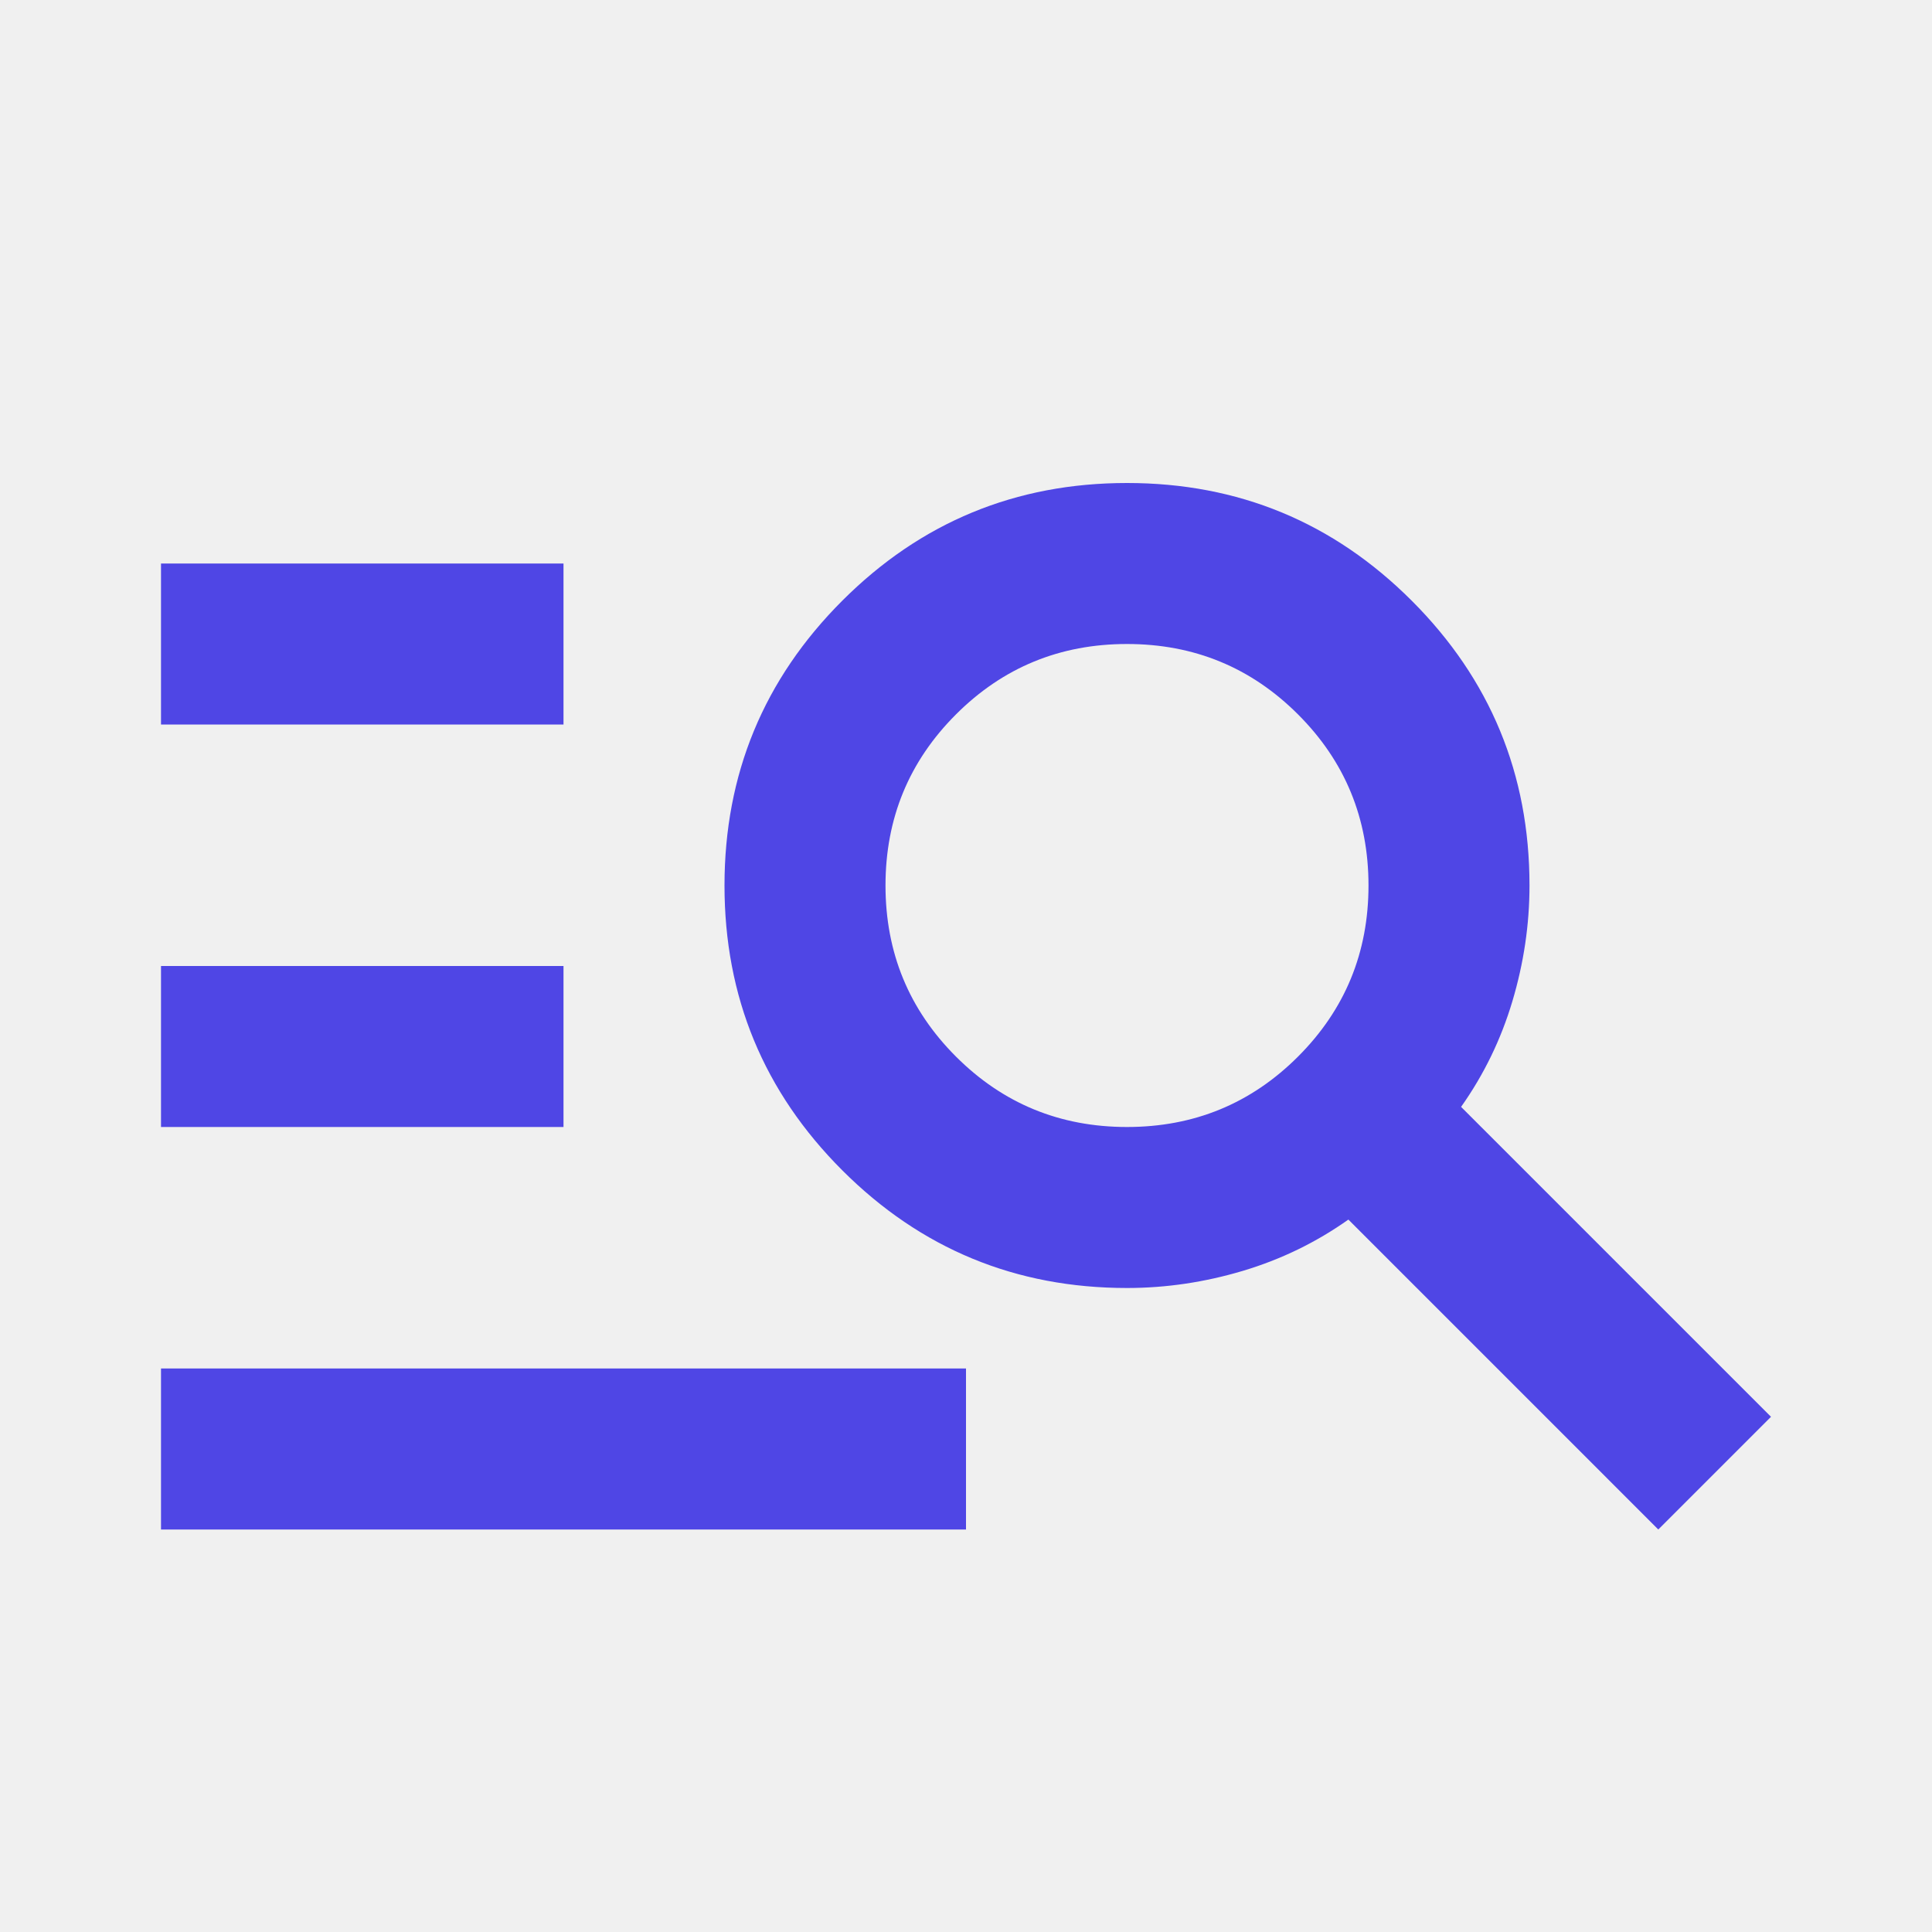
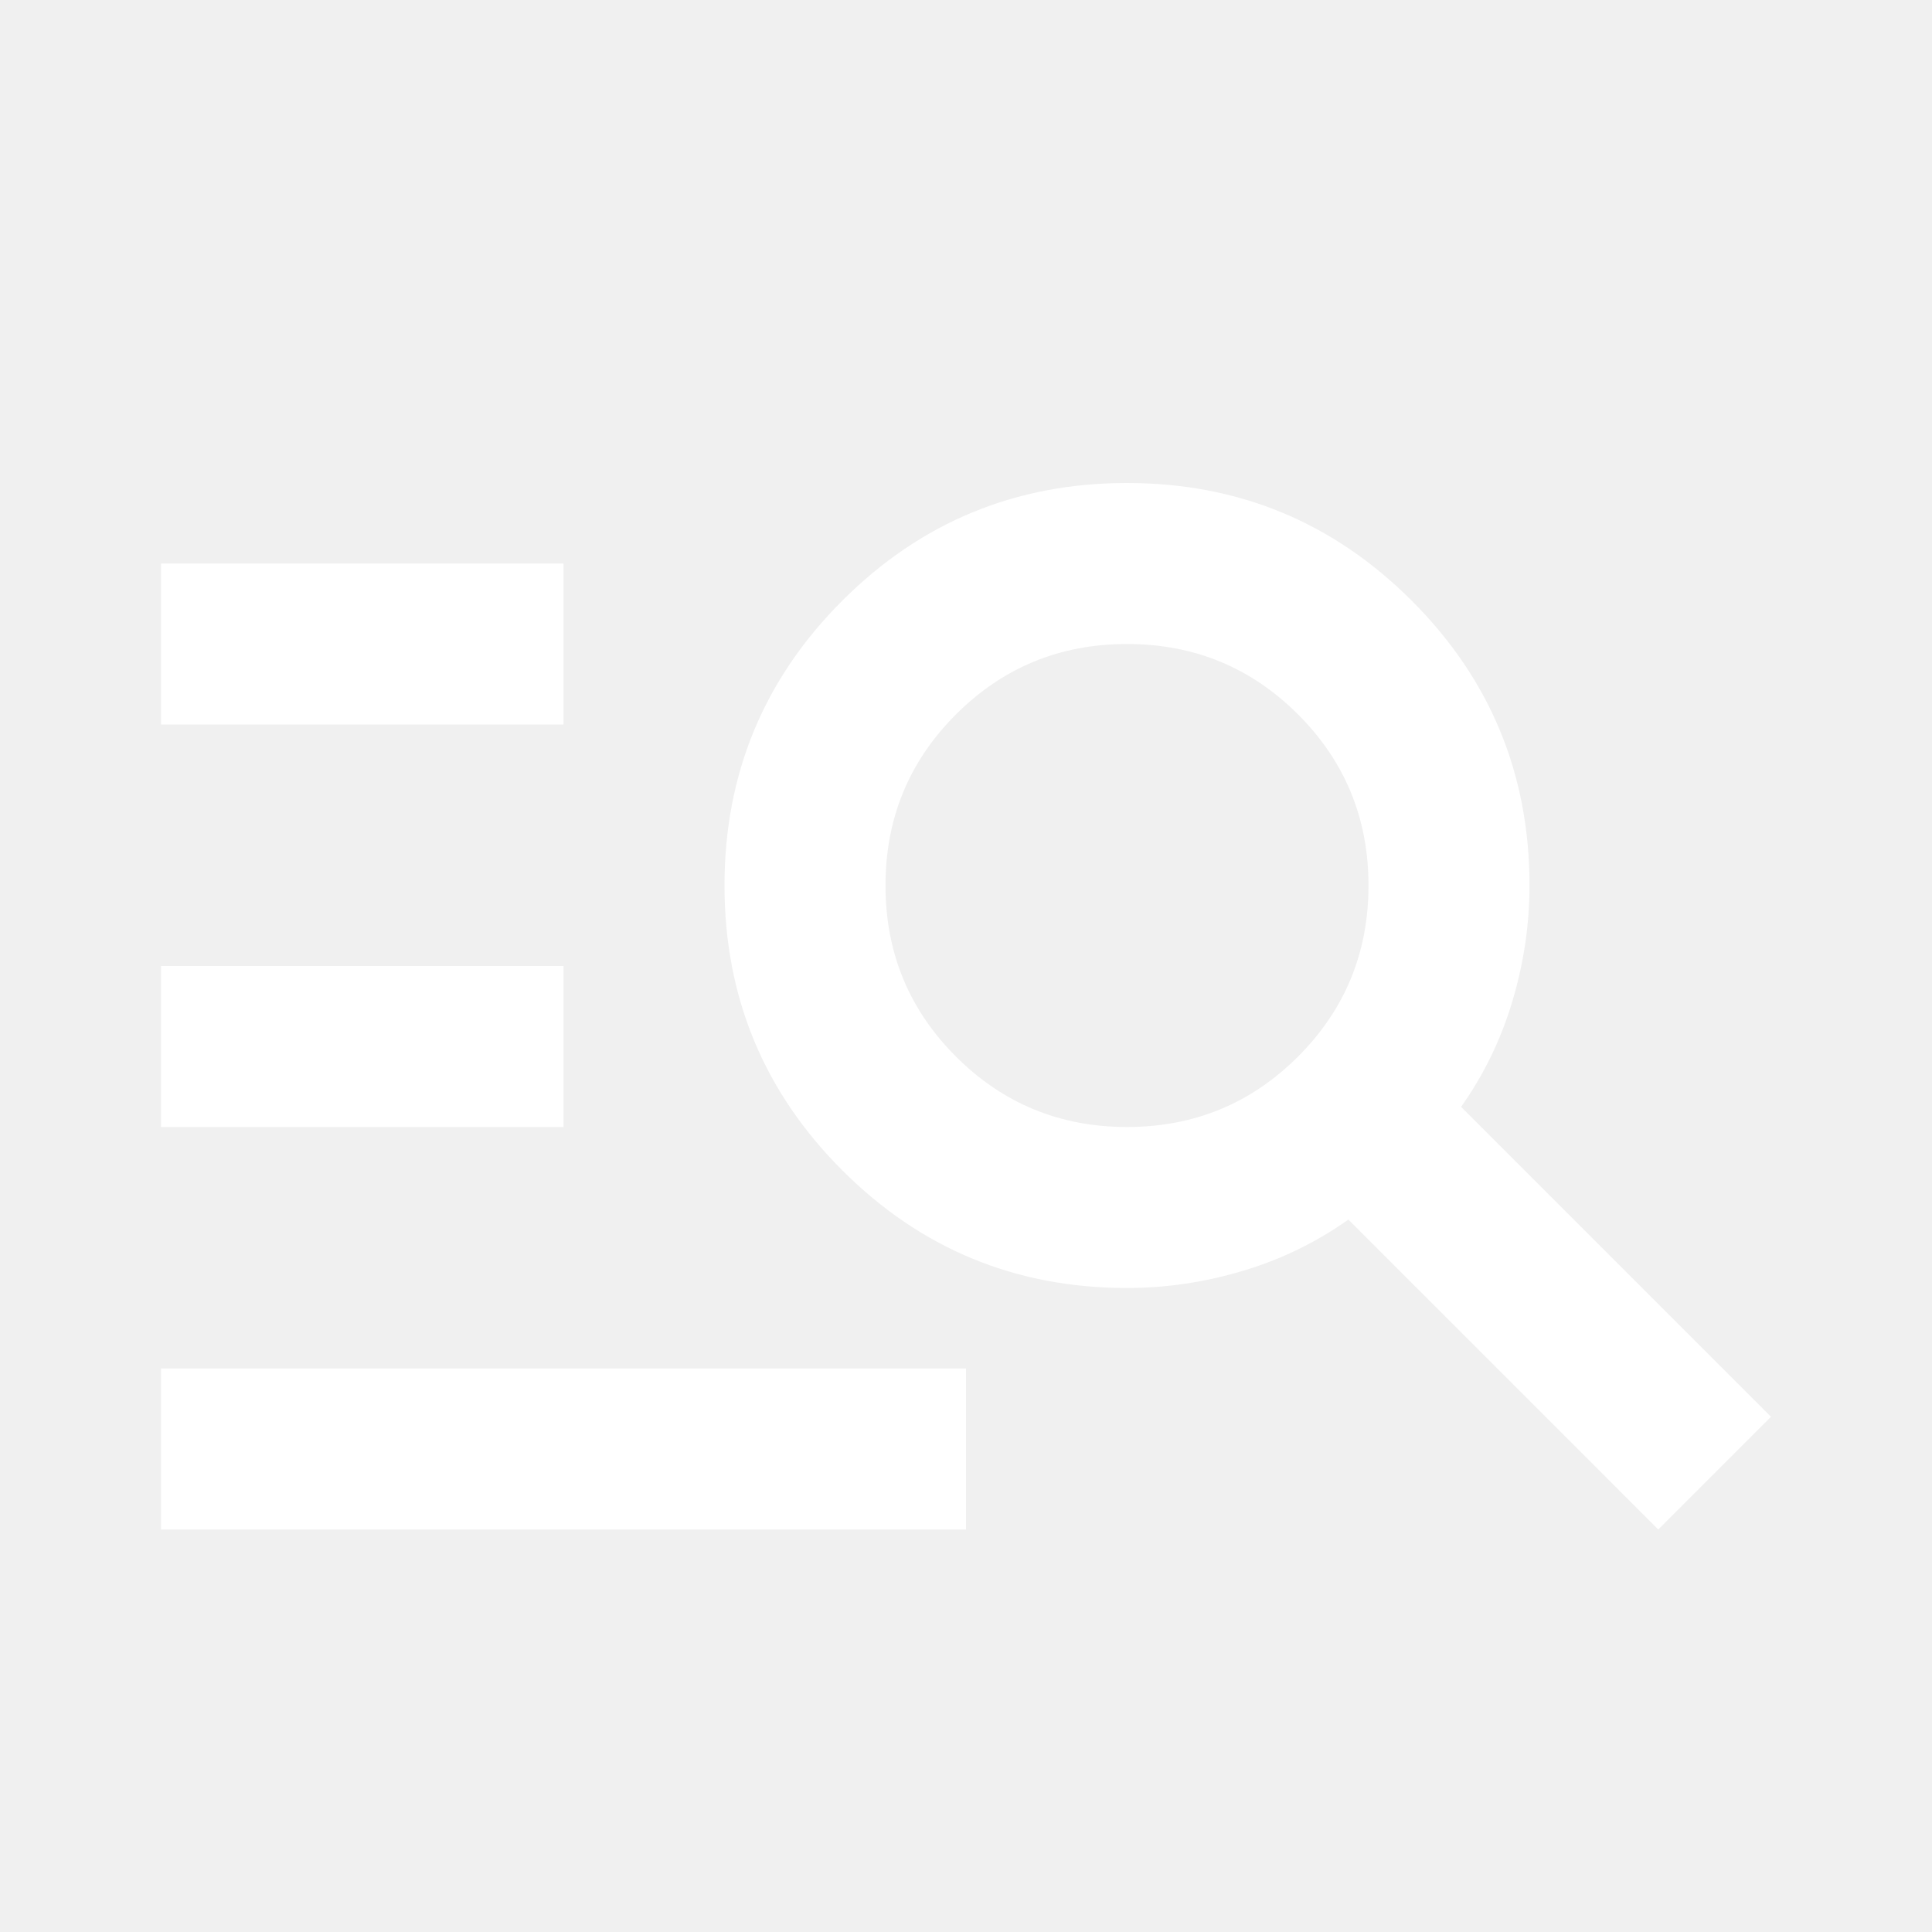
- <svg xmlns="http://www.w3.org/2000/svg" height="24px" viewBox="0 -960 960 960" width="24px" fill="#4F46E5">
+ <svg xmlns="http://www.w3.org/2000/svg" height="24px" viewBox="0 -960 960 960" width="24px" fill="#FFF">
  <path d="M80-200v-80h400v80H80Zm0-200v-80h200v80H80Zm0-200v-80h200v80H80Zm744 400L670-354q-24 17-52.5 25.5T560-320q-83 0-141.5-58.5T360-520q0-83 58.5-141.5T560-720q83 0 141.5 58.5T760-520q0 29-8.5 57.5T726-410l154 154-56 56ZM560-400q50 0 85-35t35-85q0-50-35-85t-85-35q-50 0-85 35t-35 85q0 50 35 85t85 35Z" />
</svg>
